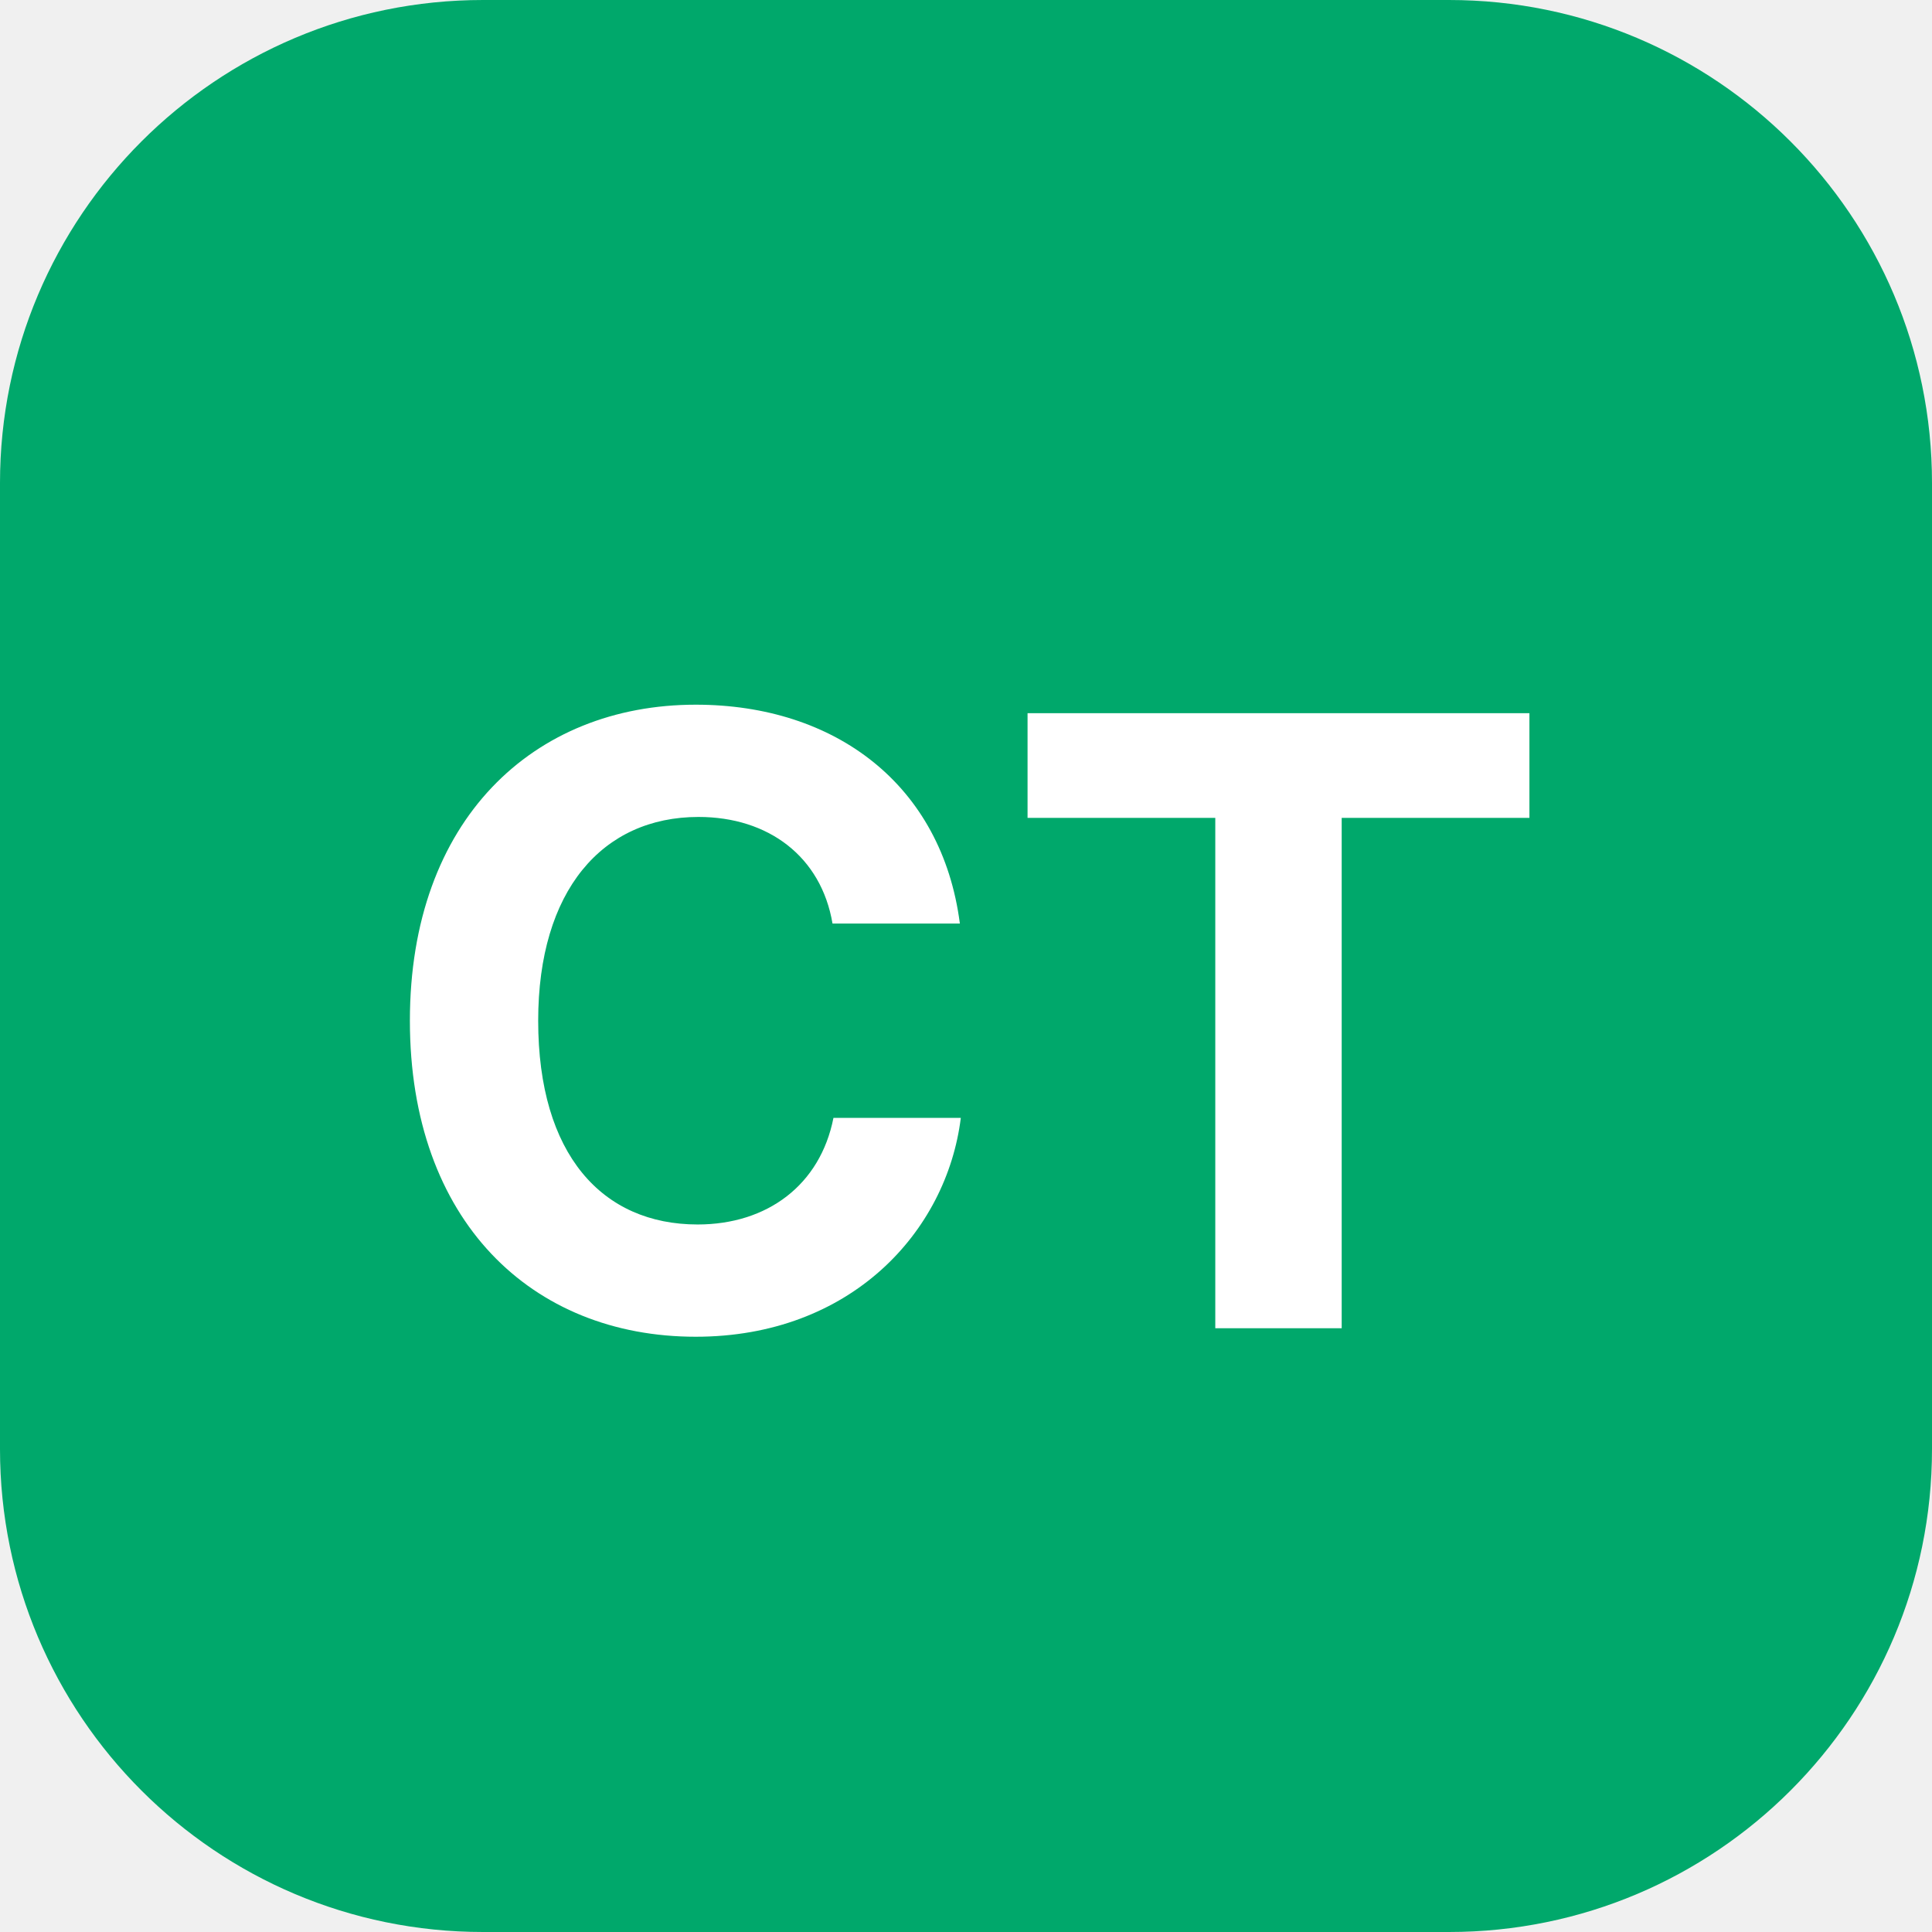
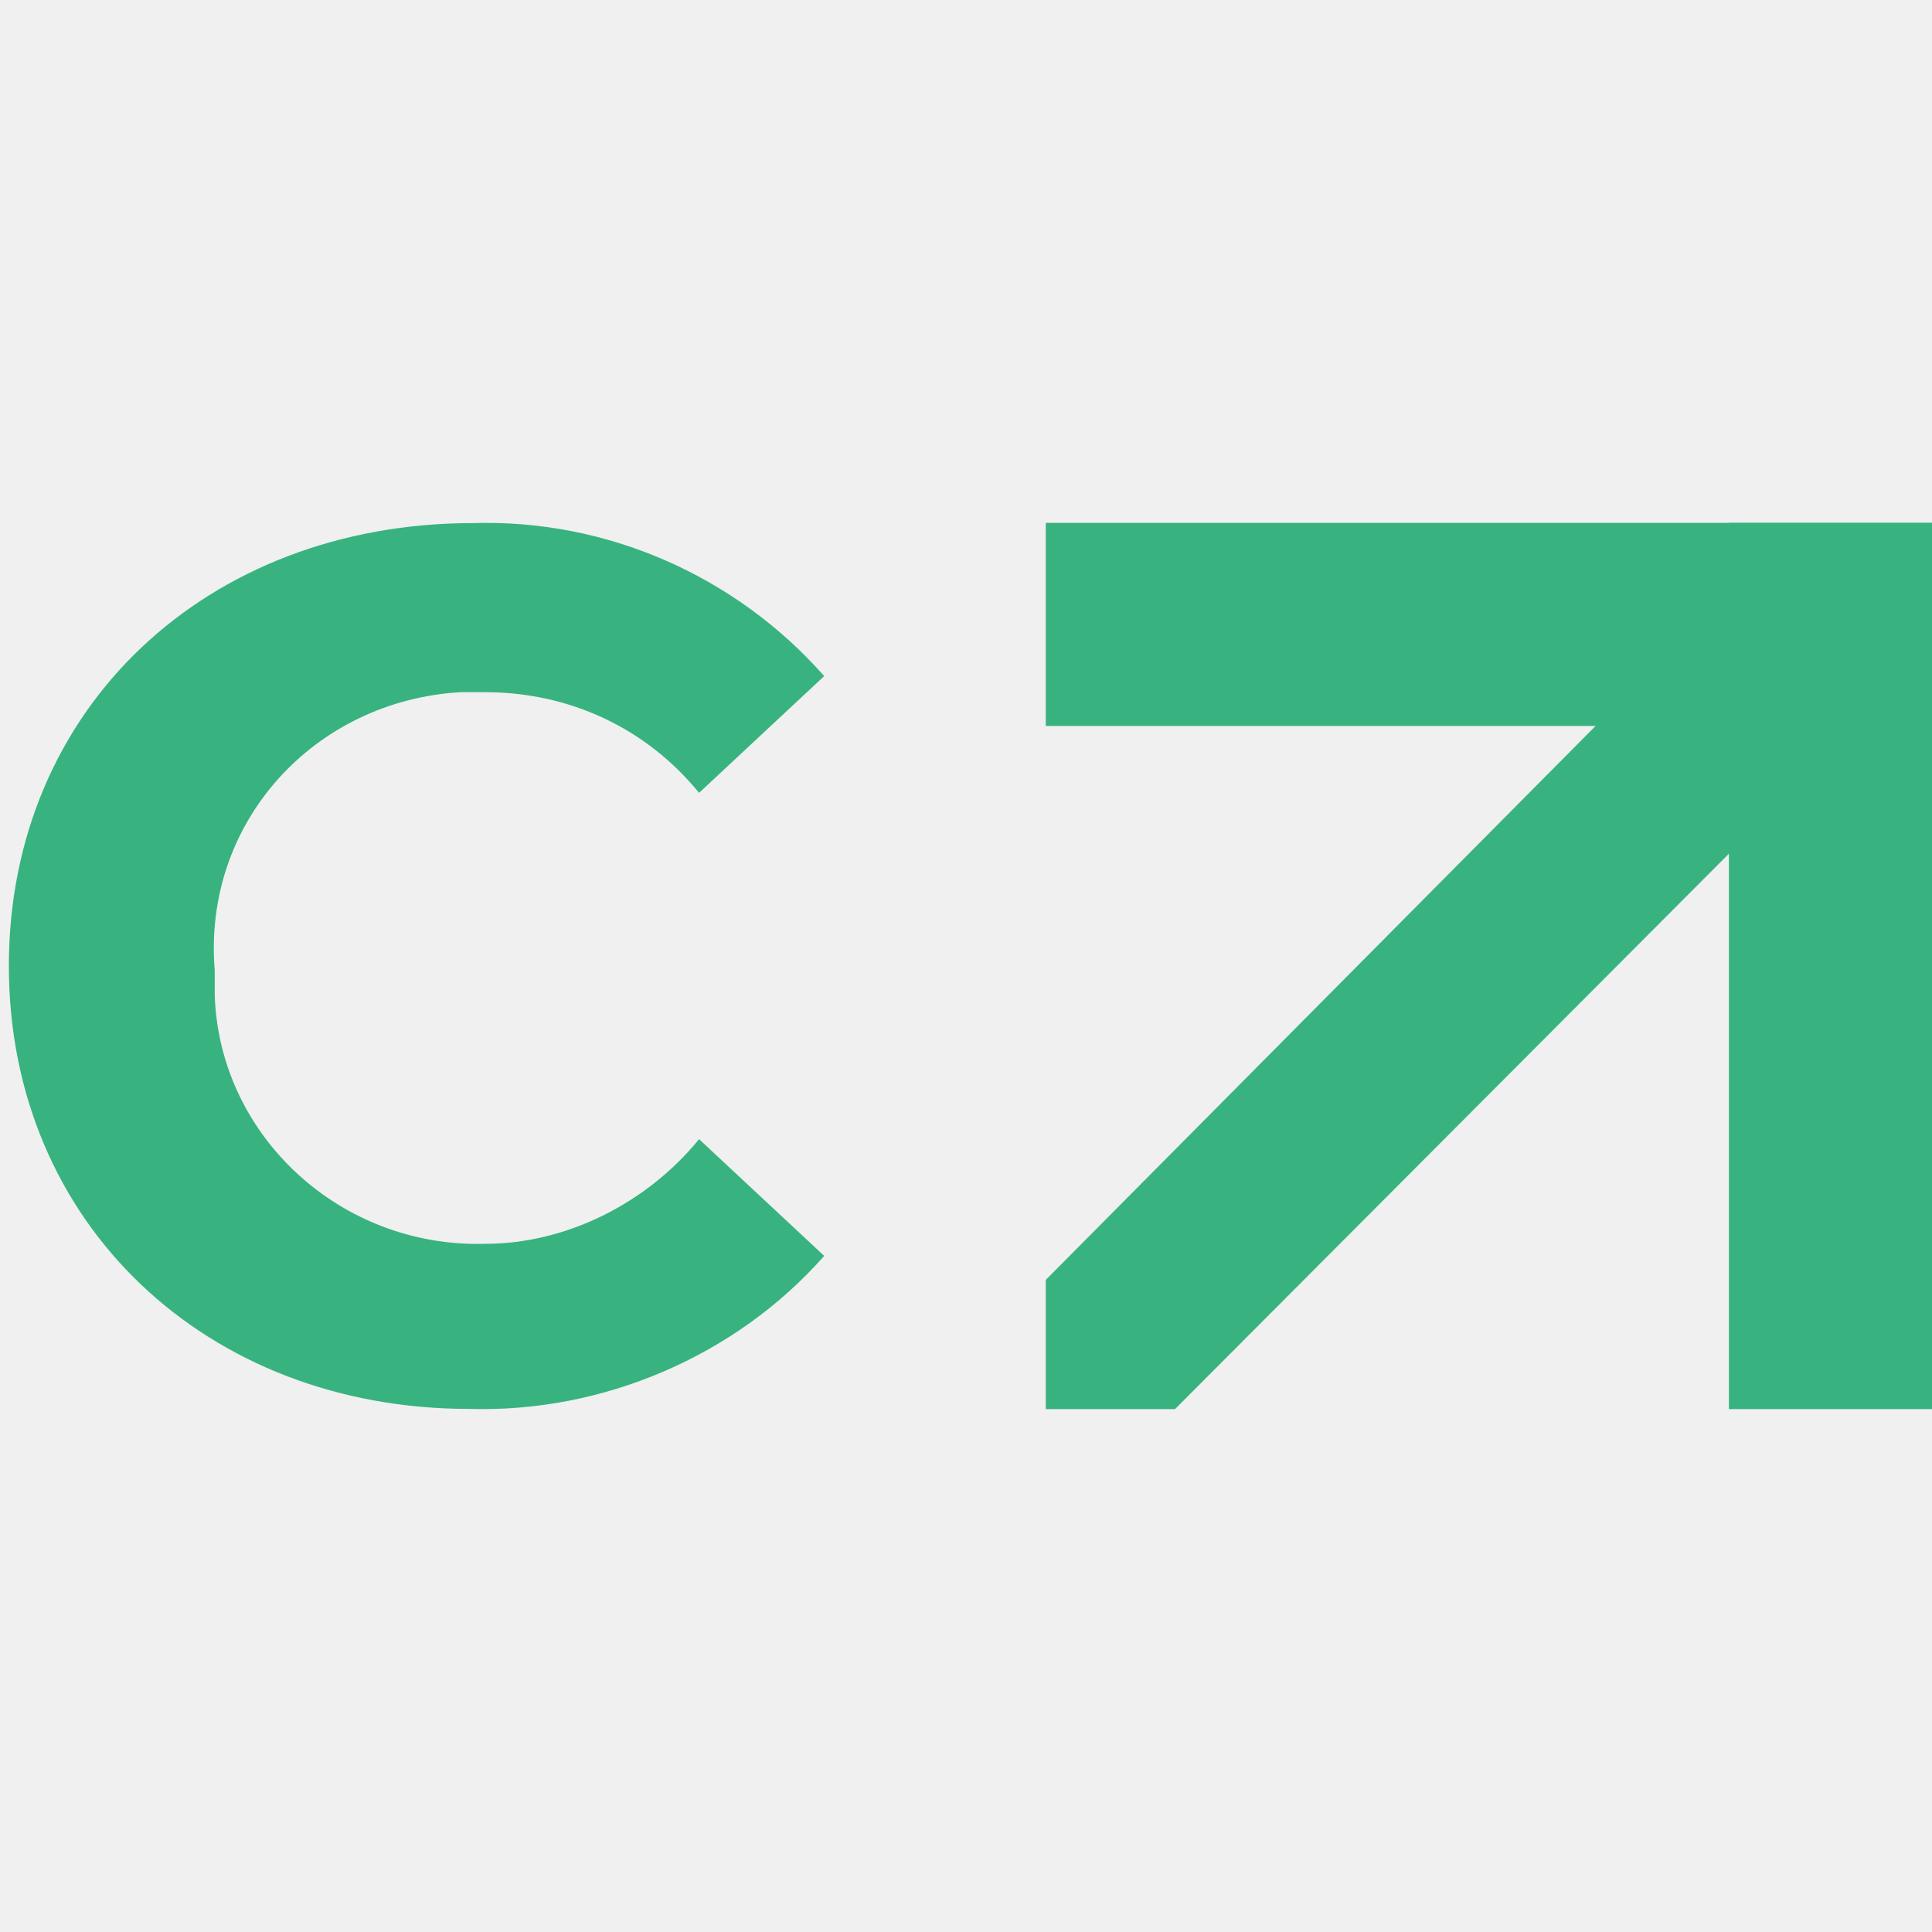
- <svg xmlns="http://www.w3.org/2000/svg" viewBox="0 0 32 32" fill="none">
-   <rect width="32" height="32" rx="8" fill="#00a86b" />
-   <text x="16" y="22" font-family="Inter, system-ui, sans-serif" font-size="14" font-weight="700" fill="white" text-anchor="middle">CT</text>
+ <svg xmlns="http://www.w3.org/2000/svg" width="32" height="32" viewBox="0 0 218 100" fill="none">
+   <path d="M195.083 0H218V100H195.083V0Z" fill="#38B380" />
+   <path d="M118 22.917V0H218V22.917H118Z" fill="#38B380" />
+   <path d="M118 100L118 85.417L191.621 11.244L206.38 26.003L132.583 100H118Z" fill="#38B380" />
+   <path d="M52.921 99.977C67.951 100.432 82.98 94.071 93 82.712L78.881 69.537C72.96 76.806 63.852 81.349 54.743 81.349C38.346 81.804 24.683 69.082 24.228 53.18C24.228 52.272 24.228 51.363 24.228 50.454C22.861 33.644 35.614 20.014 52.01 19.105C52.921 19.105 53.832 19.105 54.743 19.105C64.307 19.105 72.96 23.194 78.881 30.463L93 17.288C82.98 5.929 68.406 -0.432 53.376 0.023C23.317 0.023 1 20.922 1 50C1 79.078 23.317 99.977 52.921 99.977Z" fill="#38B380" />
</svg>
